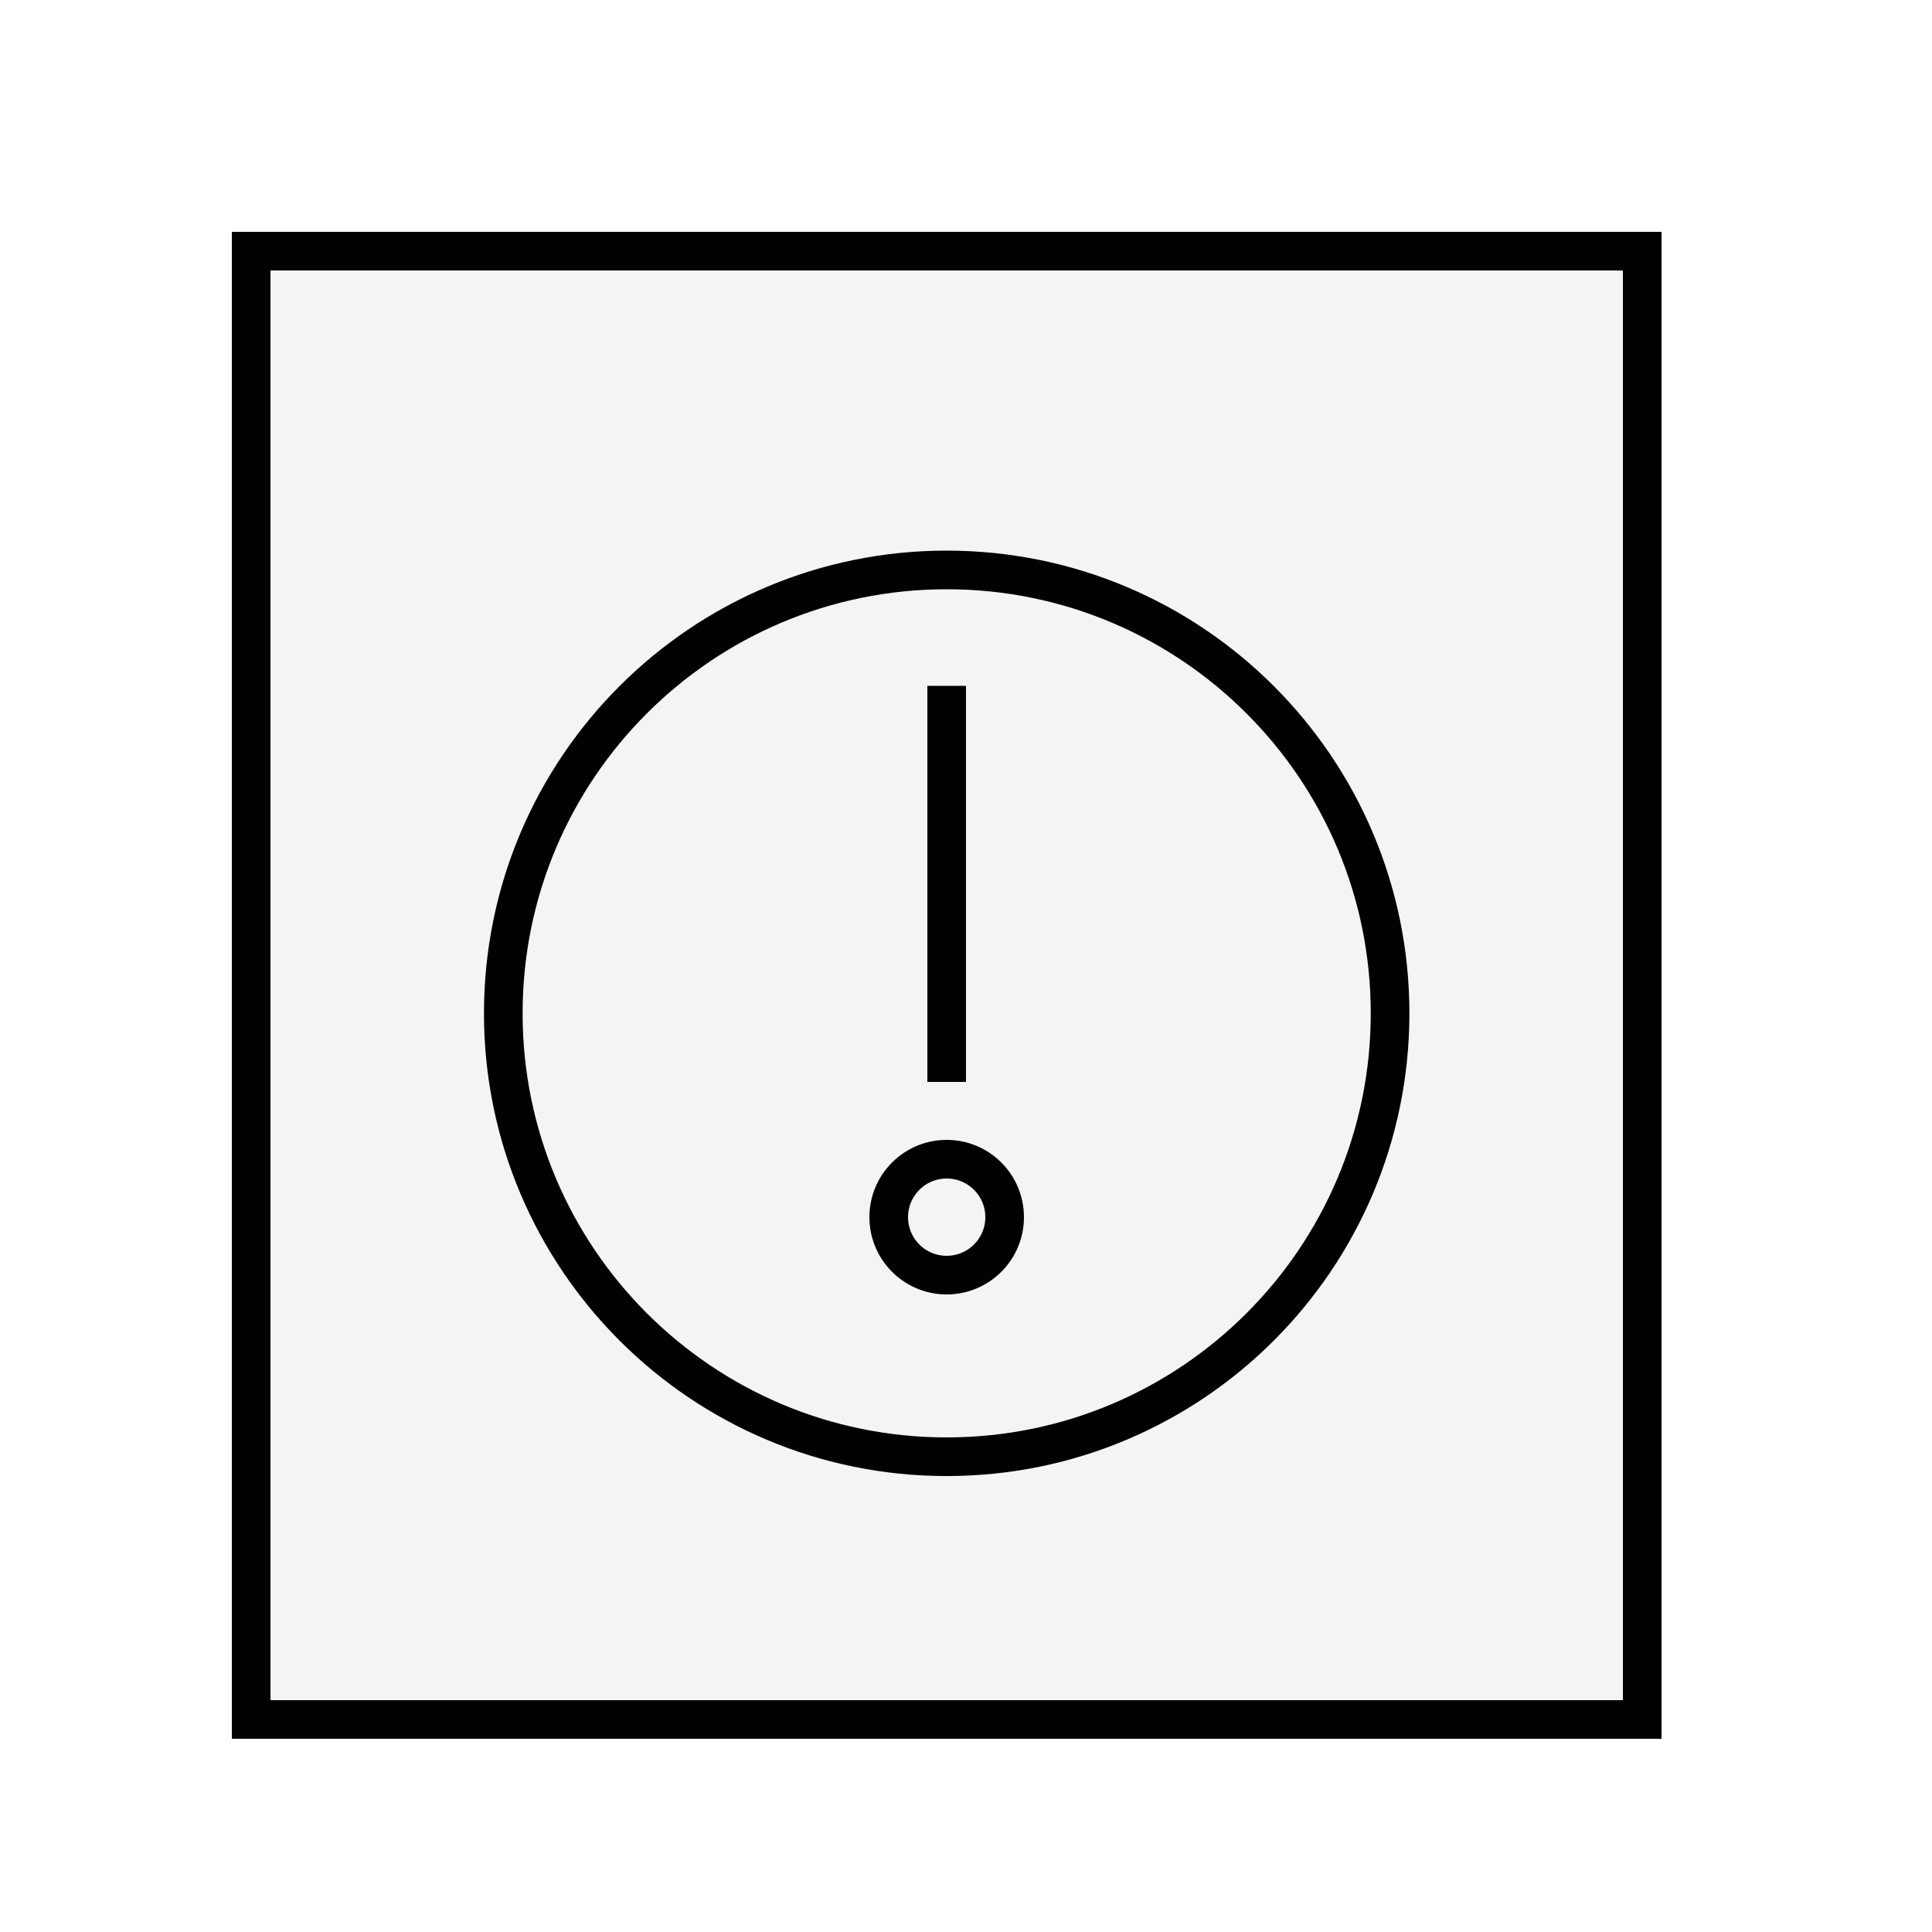
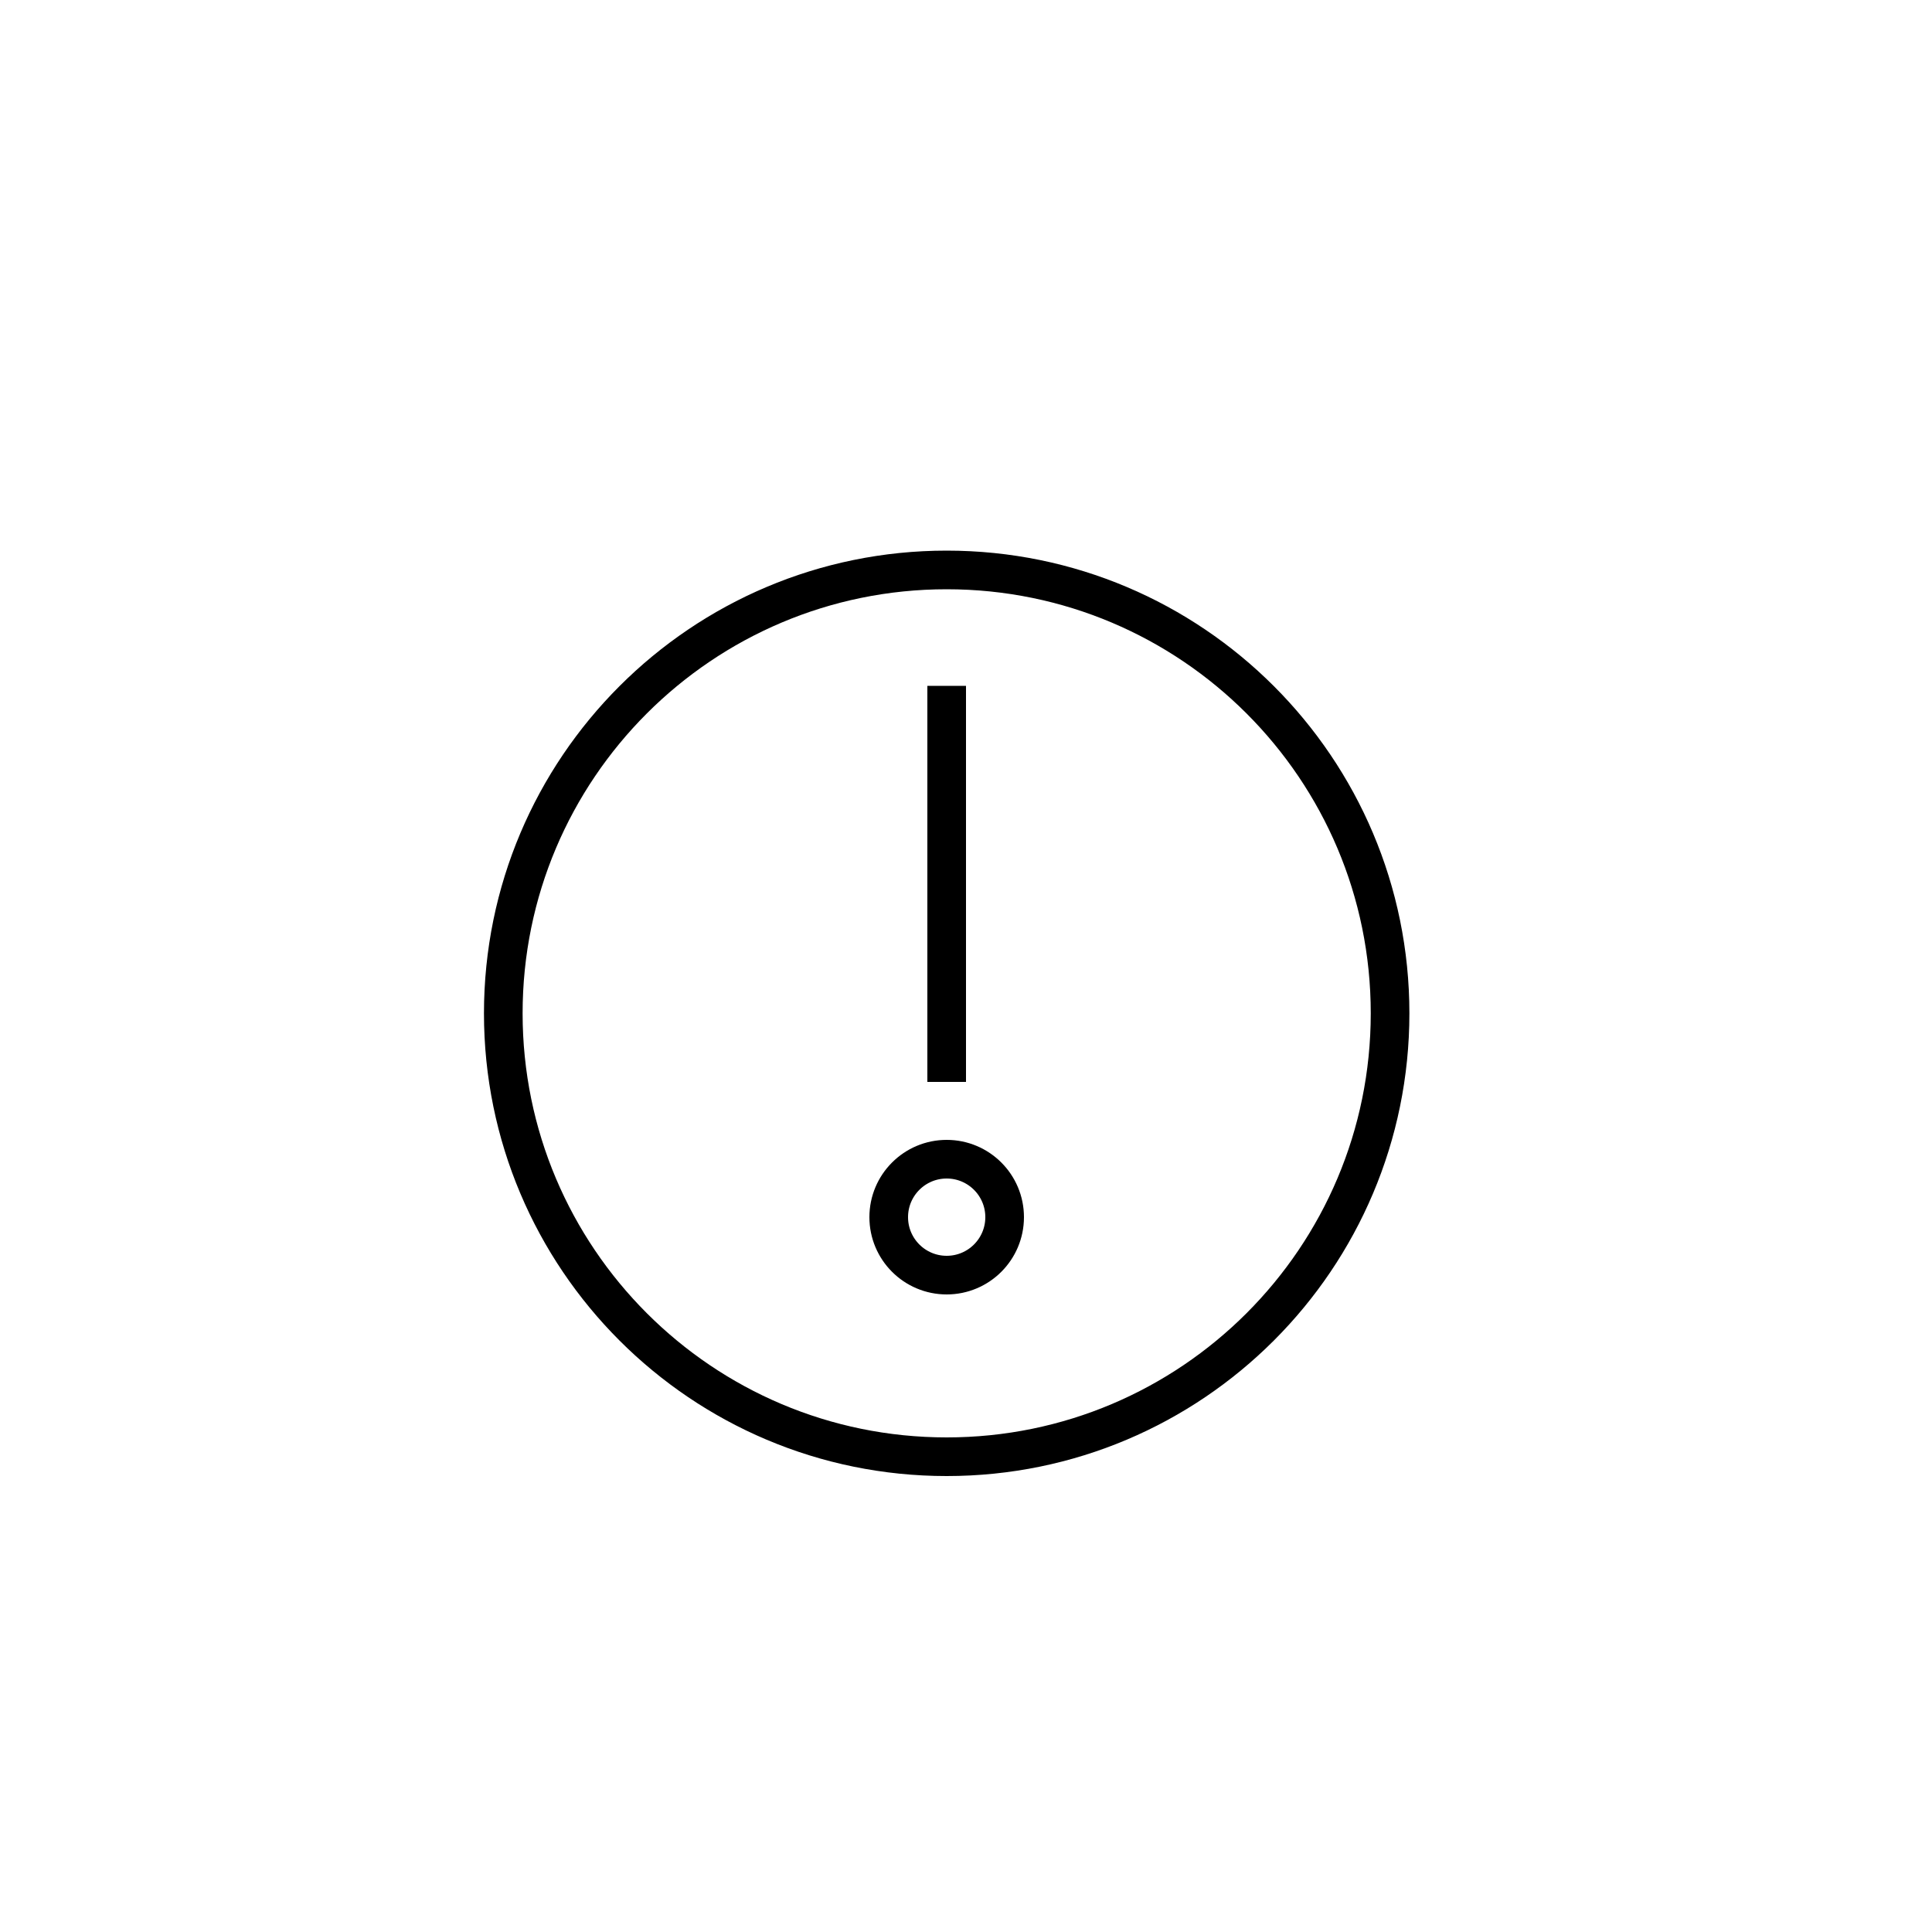
<svg xmlns="http://www.w3.org/2000/svg" version="1.1" id="Calque_1" x="0px" y="0px" width="50px" height="50px" viewBox="0 0 50 50" enable-background="new 0 0 50 50" xml:space="preserve">
-   <rect x="6.5" y="6.5" fill="#F4F4F4" stroke="#000000" stroke-miterlimit="10" width="36" height="38" />
  <circle fill="none" stroke="#000000" stroke-miterlimit="10" cx="24.5" cy="26.225" r="11.475" />
  <line fill="none" stroke="#000000" stroke-miterlimit="10" x1="24.5" y1="17.75" x2="24.5" y2="28" />
  <circle fill="none" stroke="#000000" stroke-miterlimit="10" cx="24.5" cy="31.5" r="1.5" />
</svg>
